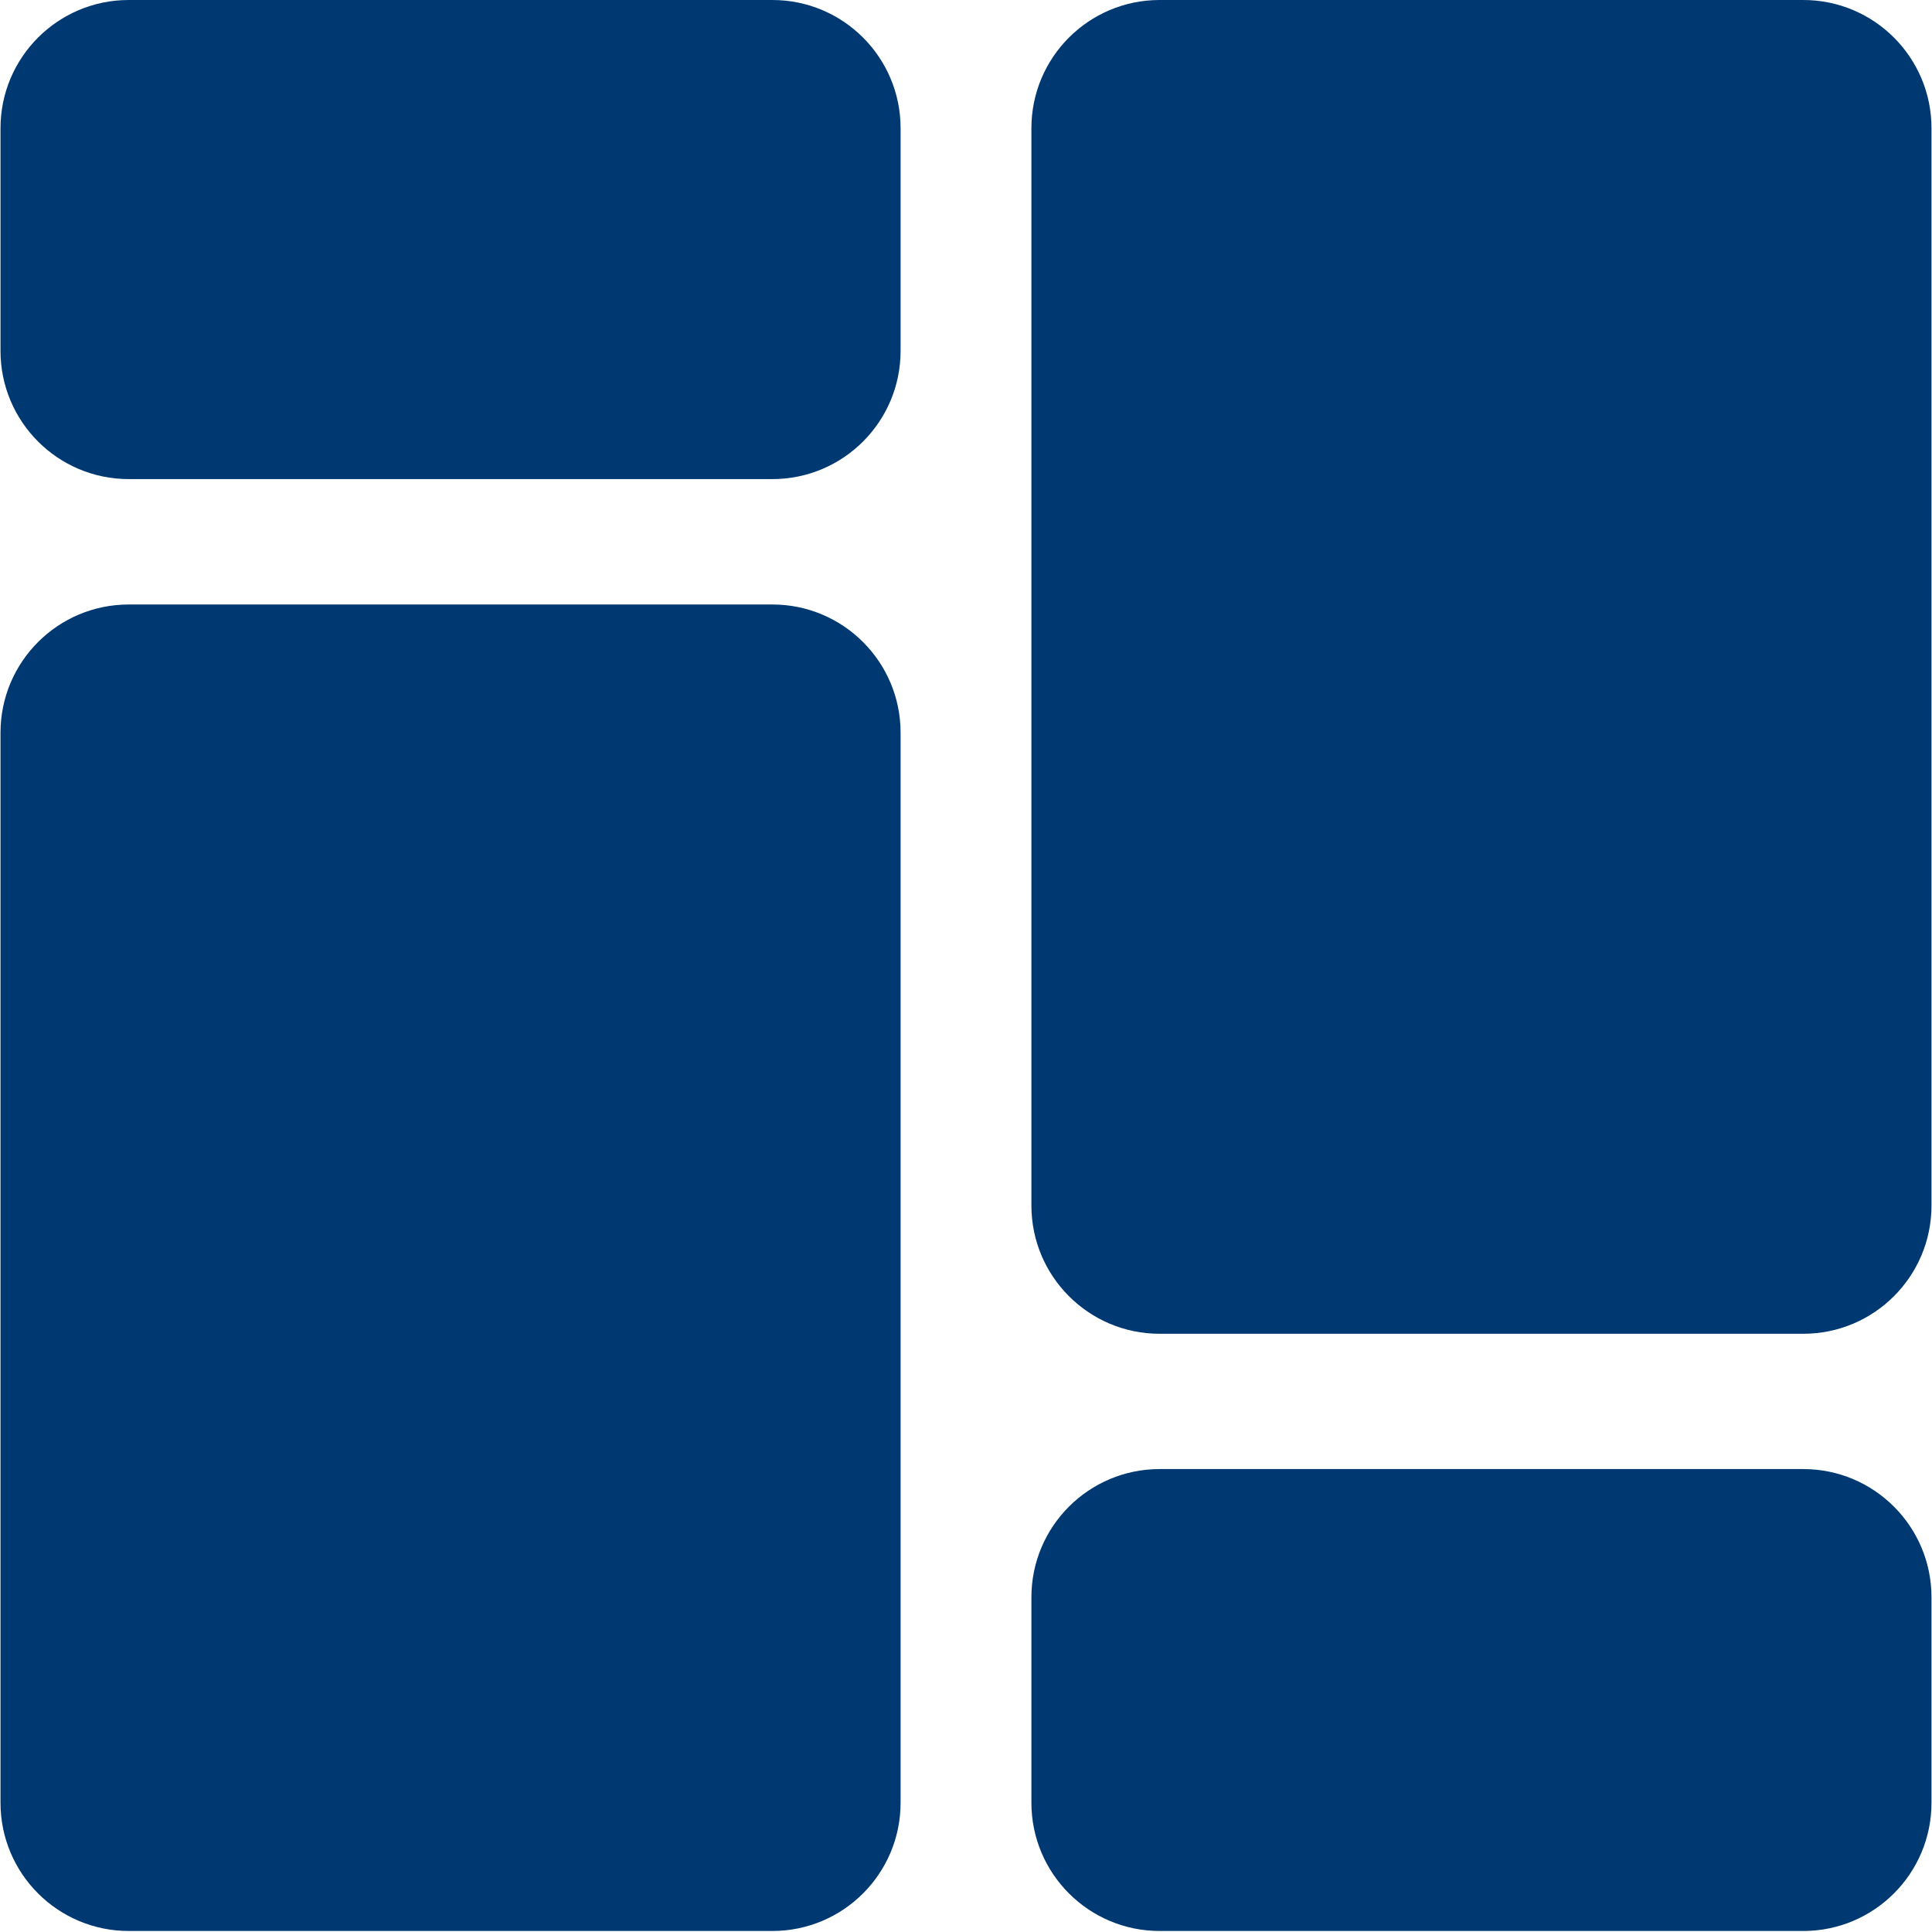
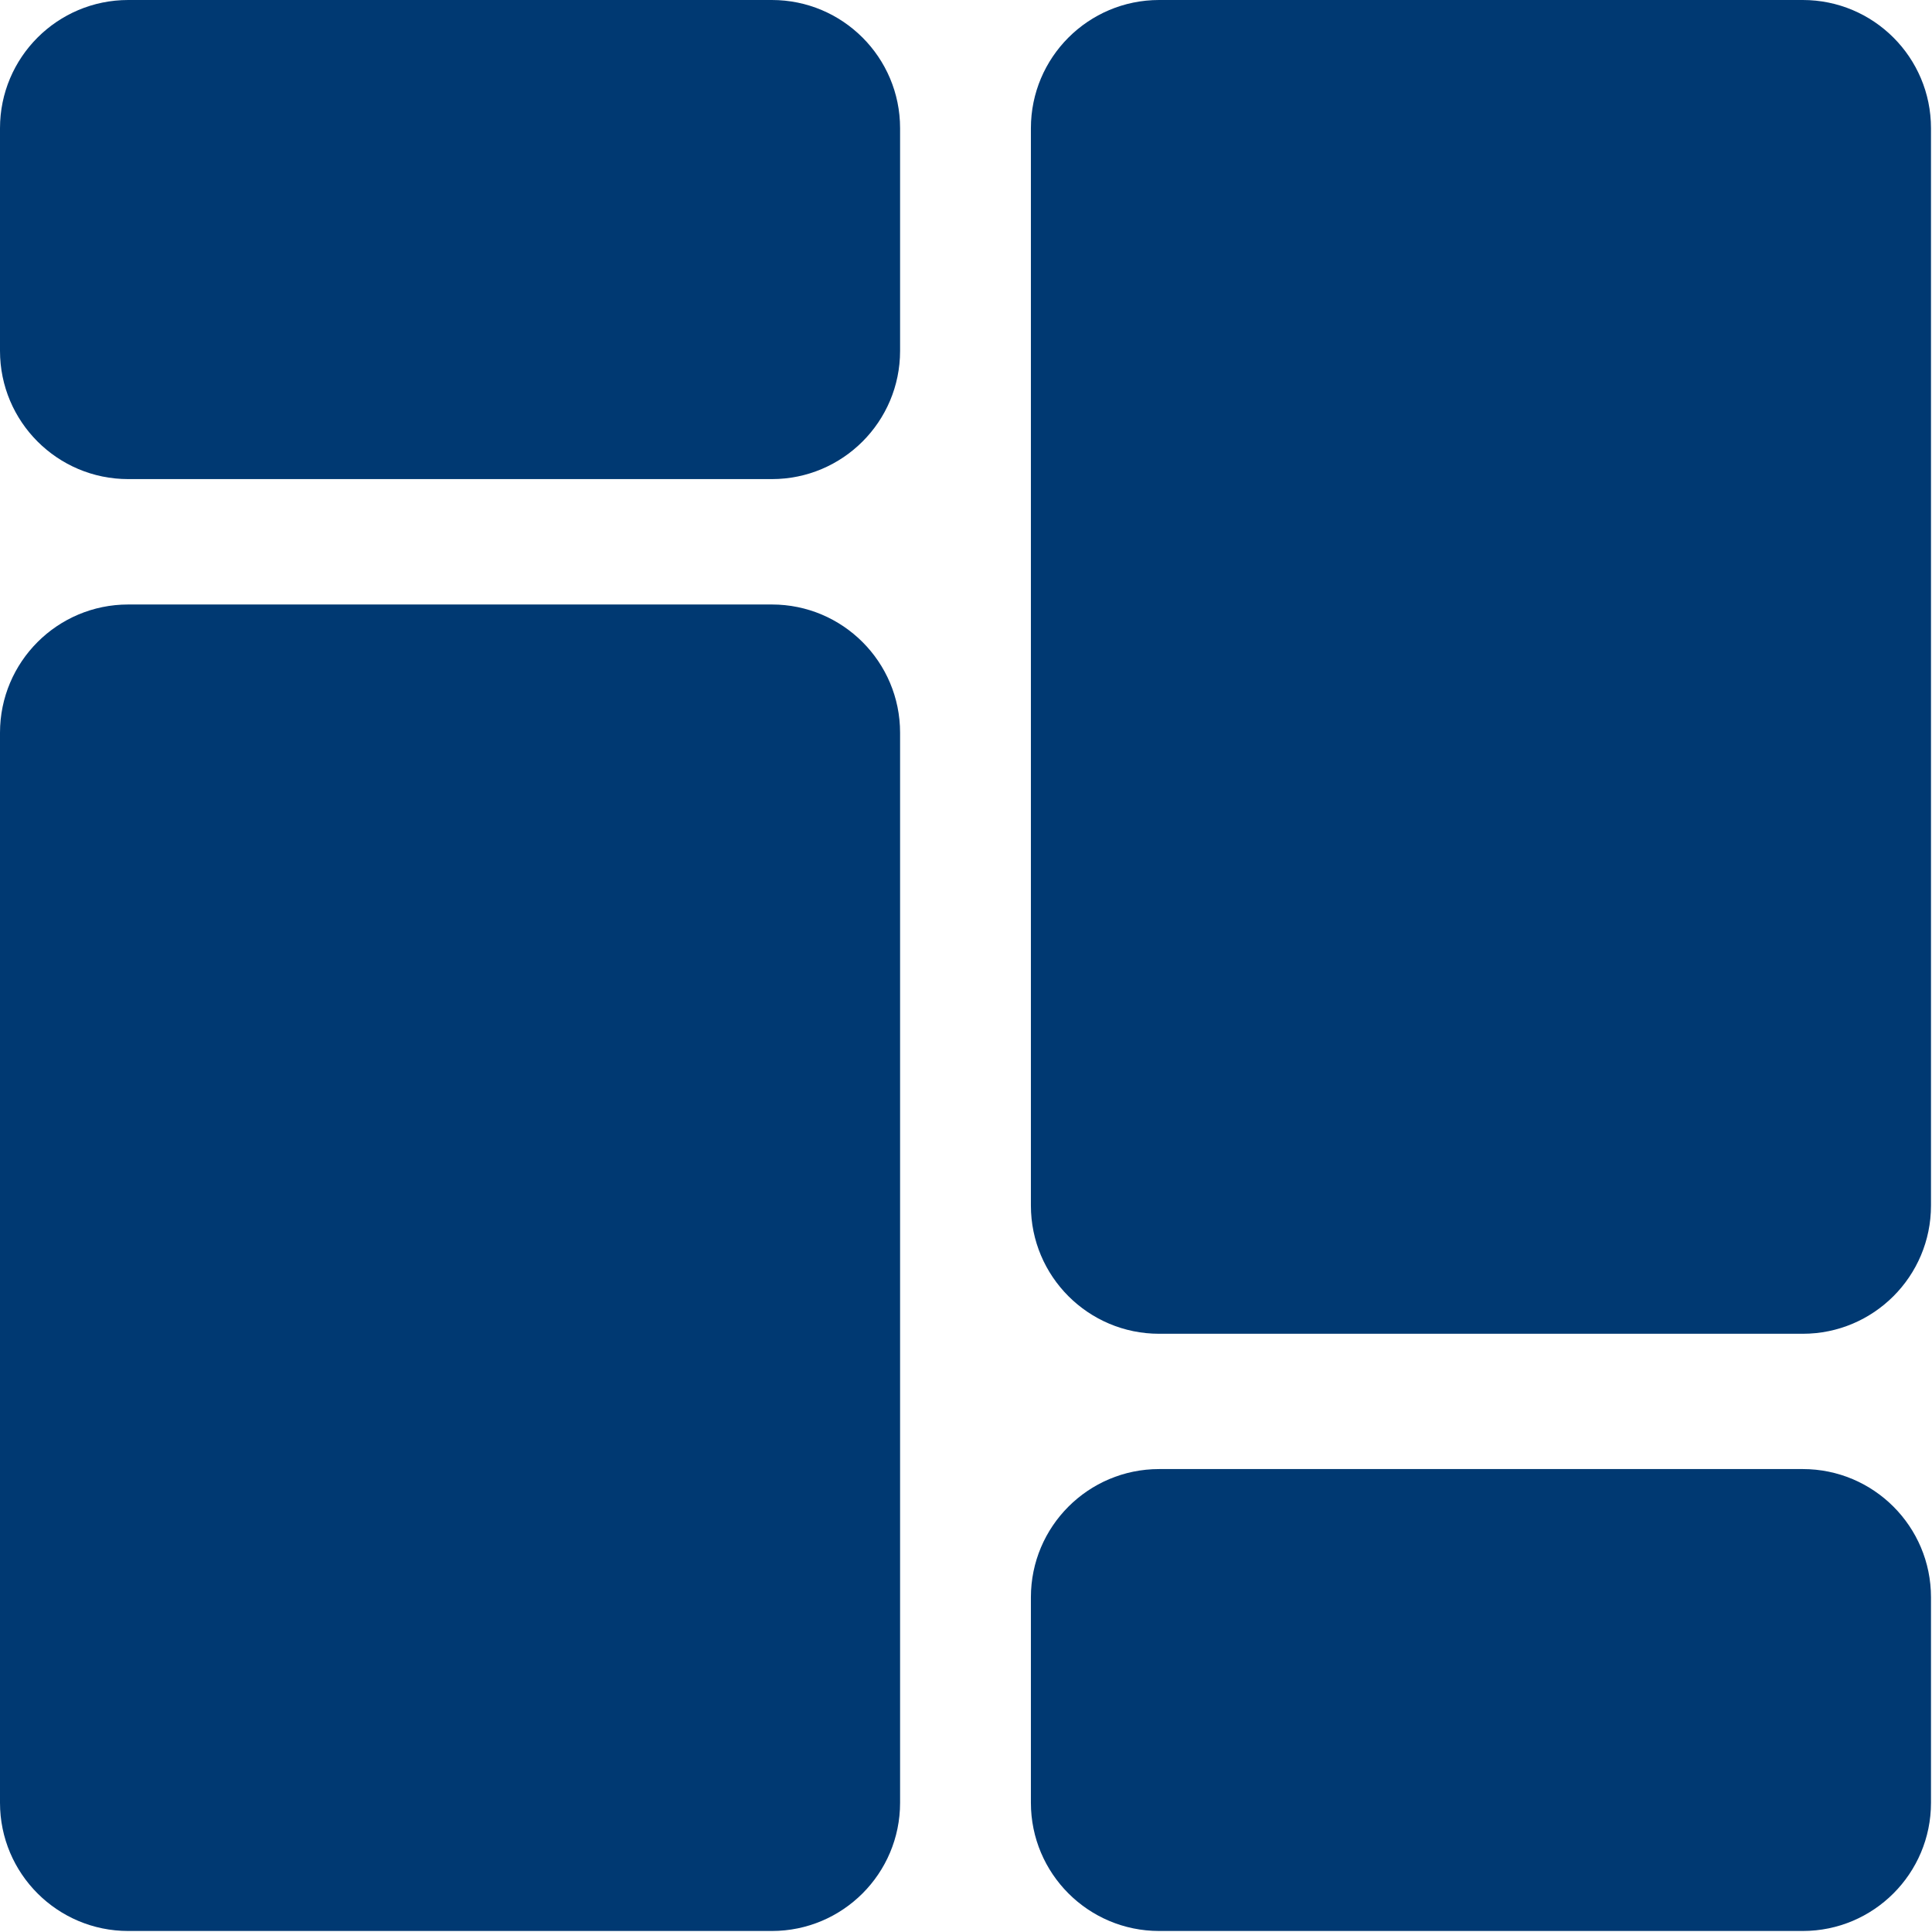
<svg xmlns="http://www.w3.org/2000/svg" width="452" height="452" viewBox="0 0 452 452" fill="none">
-   <path d="M0.118 30C0.118 13.431 13.55 0 30.118 0H180.698C197.266 0 210.698 13.431 210.698 30V82.087C210.698 98.656 197.266 112.087 180.698 112.087H30.118C13.55 112.087 0.118 98.656 0.118 82.087V30Z" fill="#003972" />
-   <path d="M241.302 30C241.302 13.431 254.734 0 271.302 0H421.882C438.45 0 451.882 13.431 451.882 30V282.041C451.882 298.61 438.45 312.042 421.882 312.042H271.302C254.734 312.042 241.302 298.61 241.302 282.042V30Z" fill="#003972" />
-   <path d="M0.118 171.424C0.118 154.856 13.55 141.424 30.118 141.424H180.698C197.266 141.424 210.698 154.856 210.698 171.424V421.763C210.698 438.331 197.266 451.763 180.698 451.763H30.118C13.55 451.763 0.118 438.331 0.118 421.763V171.424Z" fill="#003972" />
-   <path d="M241.302 373.694C241.302 357.125 254.734 343.694 271.302 343.694H421.882C438.45 343.694 451.882 357.126 451.882 373.694V421.762C451.882 438.331 438.45 451.762 421.882 451.762H271.302C254.734 451.762 241.302 438.331 241.302 421.762V373.694Z" fill="#003972" />
+   <path d="M0 30C0 13.431 13.431 0 30 0H180.579C197.148 0 210.579 13.431 210.579 30V82.087C210.579 98.656 197.148 112.087 180.579 112.087H30C13.431 112.087 0 98.656 0 82.087V30Z" fill="#003972" />
+   <path d="M241.184 30C241.184 13.431 254.616 0 271.184 0H421.764C438.332 0 451.764 13.431 451.764 30V282.041C451.764 298.61 438.332 312.042 421.764 312.042H271.184C254.616 312.042 241.184 298.61 241.184 282.042V30Z" fill="#003972" />
+   <path d="M0 171.424C0 154.856 13.431 141.424 30 141.424H180.579C197.148 141.424 210.579 154.856 210.579 171.424V421.763C210.579 438.331 197.148 451.763 180.579 451.763H30C13.431 451.763 0 438.331 0 421.763V171.424Z" fill="#003972" />
+   <path d="M241.184 373.694C241.184 357.125 254.616 343.694 271.184 343.694H421.764C438.332 343.694 451.764 357.126 451.764 373.694V421.762C451.764 438.331 438.332 451.762 421.764 451.762H271.184C254.616 451.762 241.184 438.331 241.184 421.762V373.694Z" fill="#003972" />
</svg>
